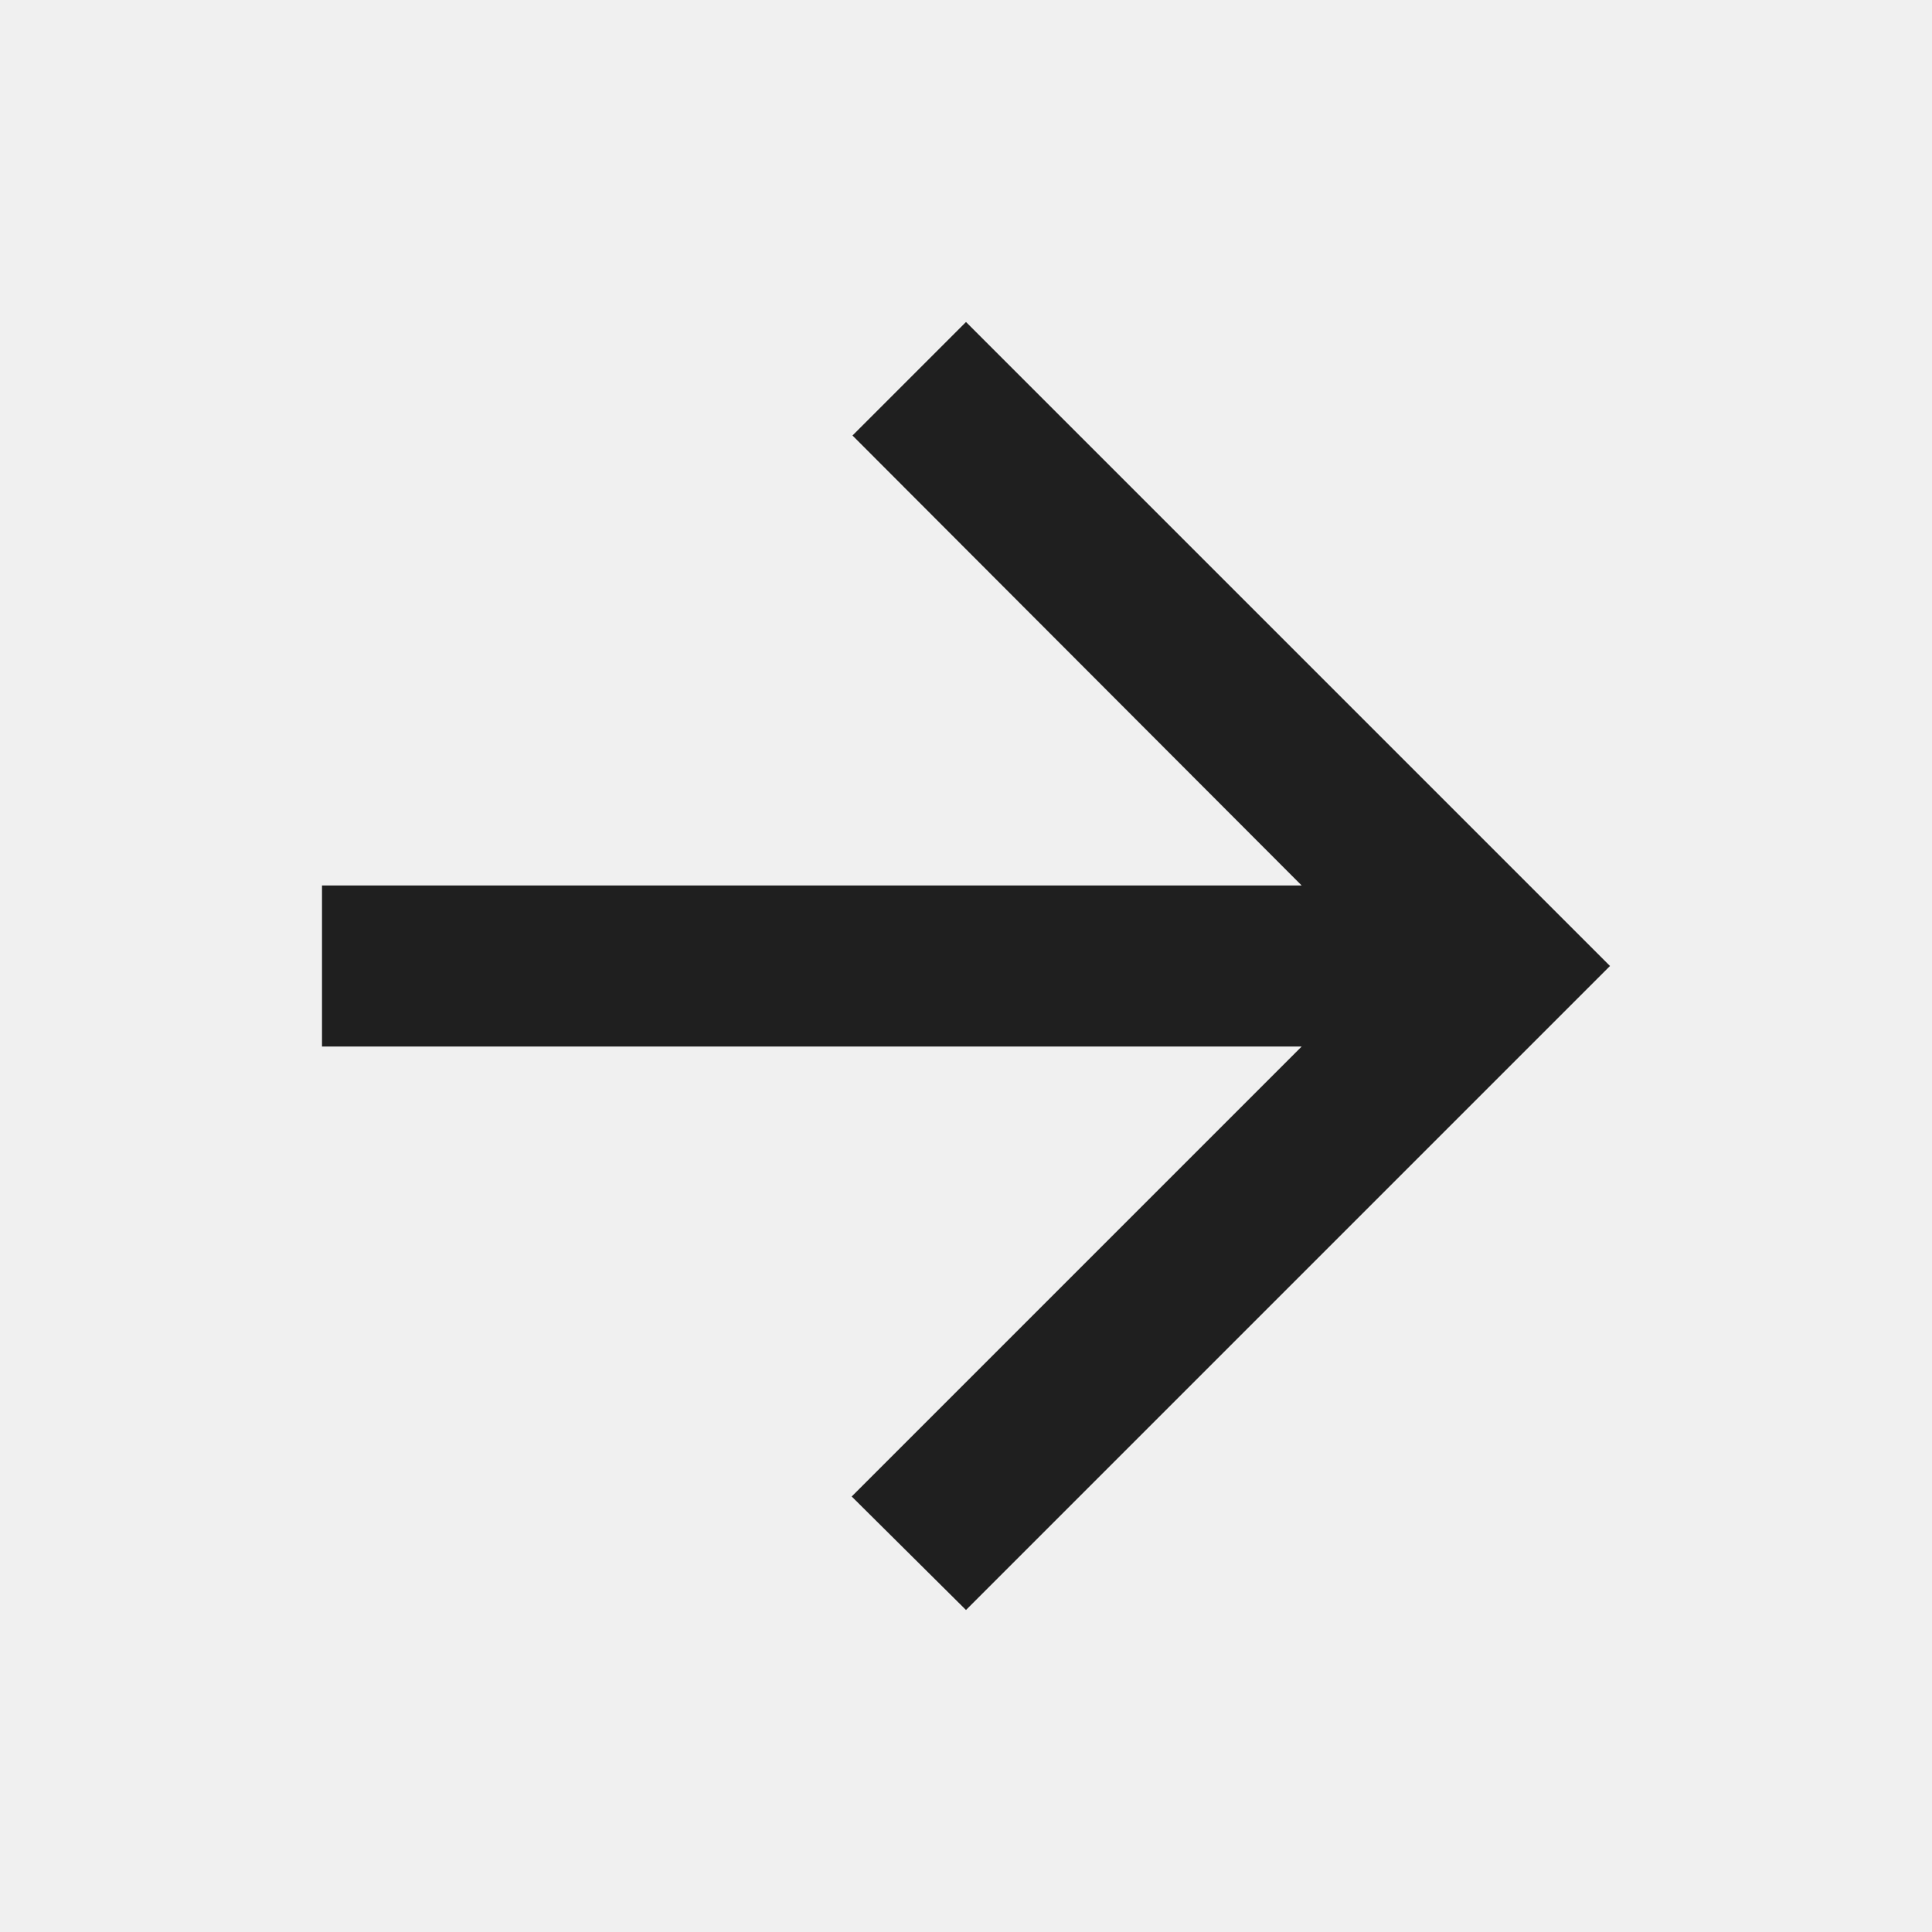
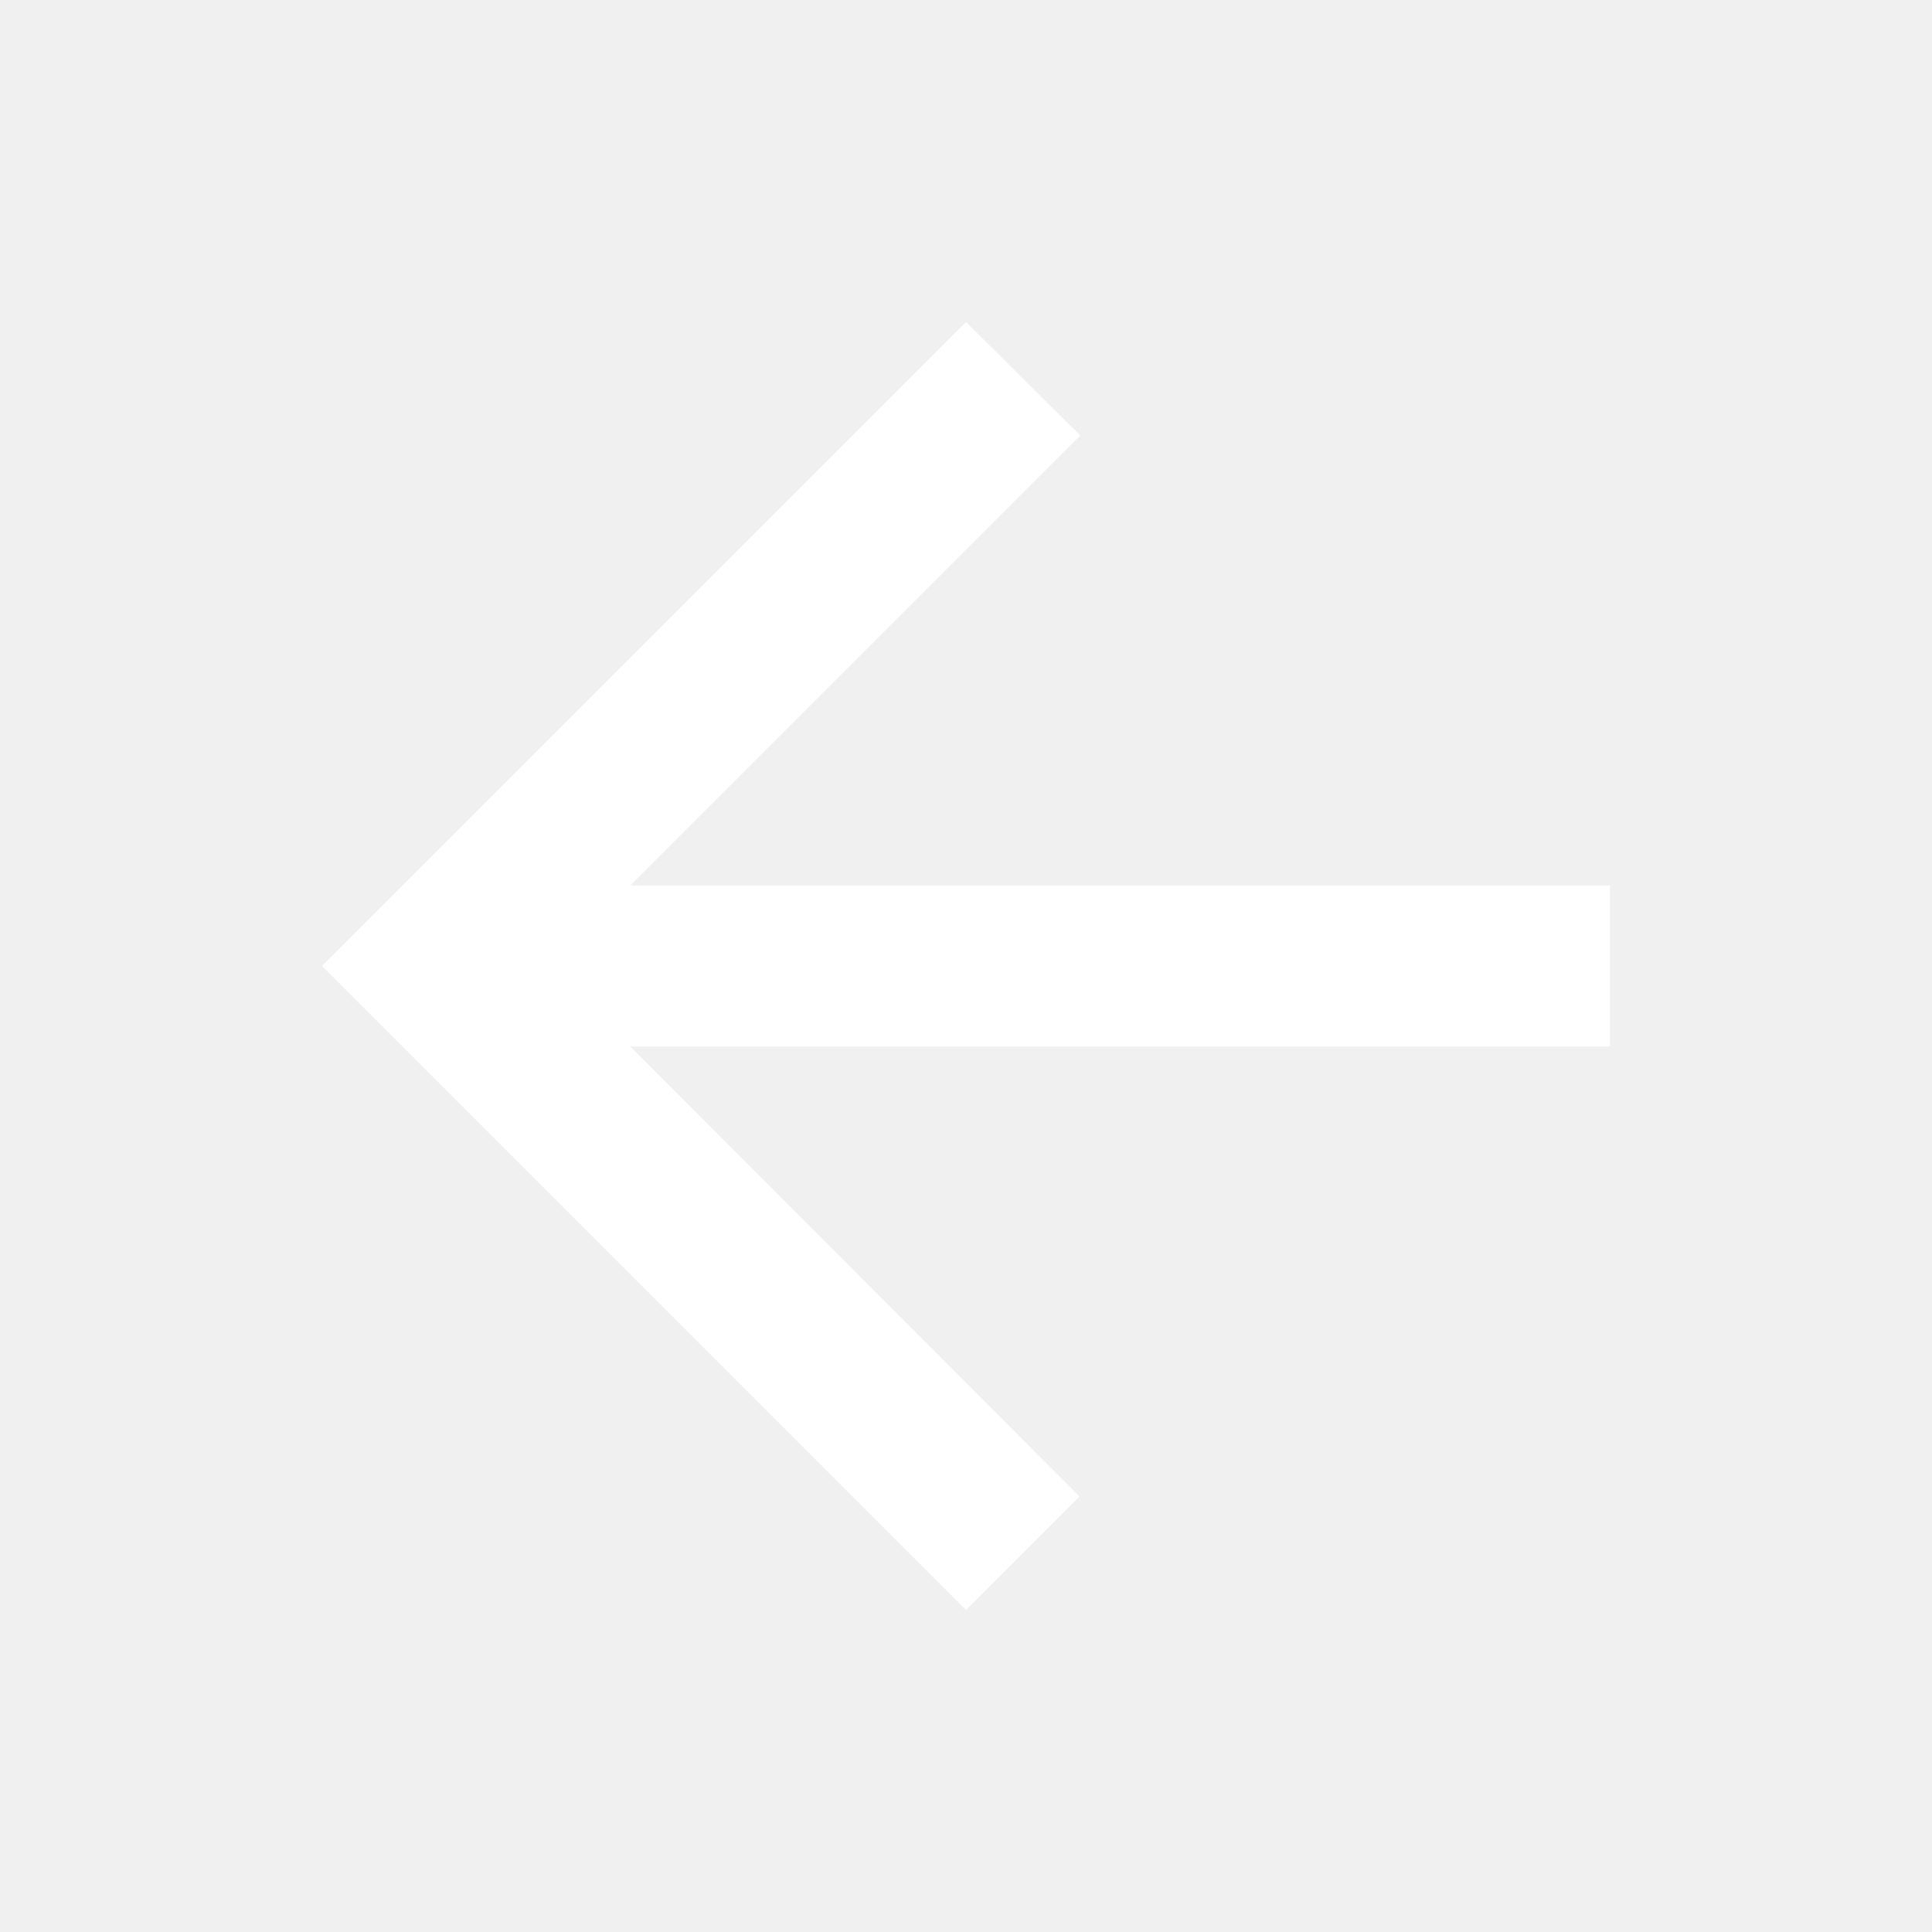
<svg xmlns="http://www.w3.org/2000/svg" width="24" height="24" viewBox="0 0 24 24" fill="none">
-   <path fill-rule="evenodd" clip-rule="evenodd" d="M4 13L16.17 13L10.58 18.59L12 20L20 12L12 4L10.59 5.41L16.17 11L4 11L4 13Z" fill="#1F1F1F" />
+   <path fill-rule="evenodd" clip-rule="evenodd" d="M20 11L7.83 11L13.42 5.41L12 4L4 12L12 20L13.41 18.59L7.83 13L20 13L20 11Z" fill="#ffffff" />
</svg>
